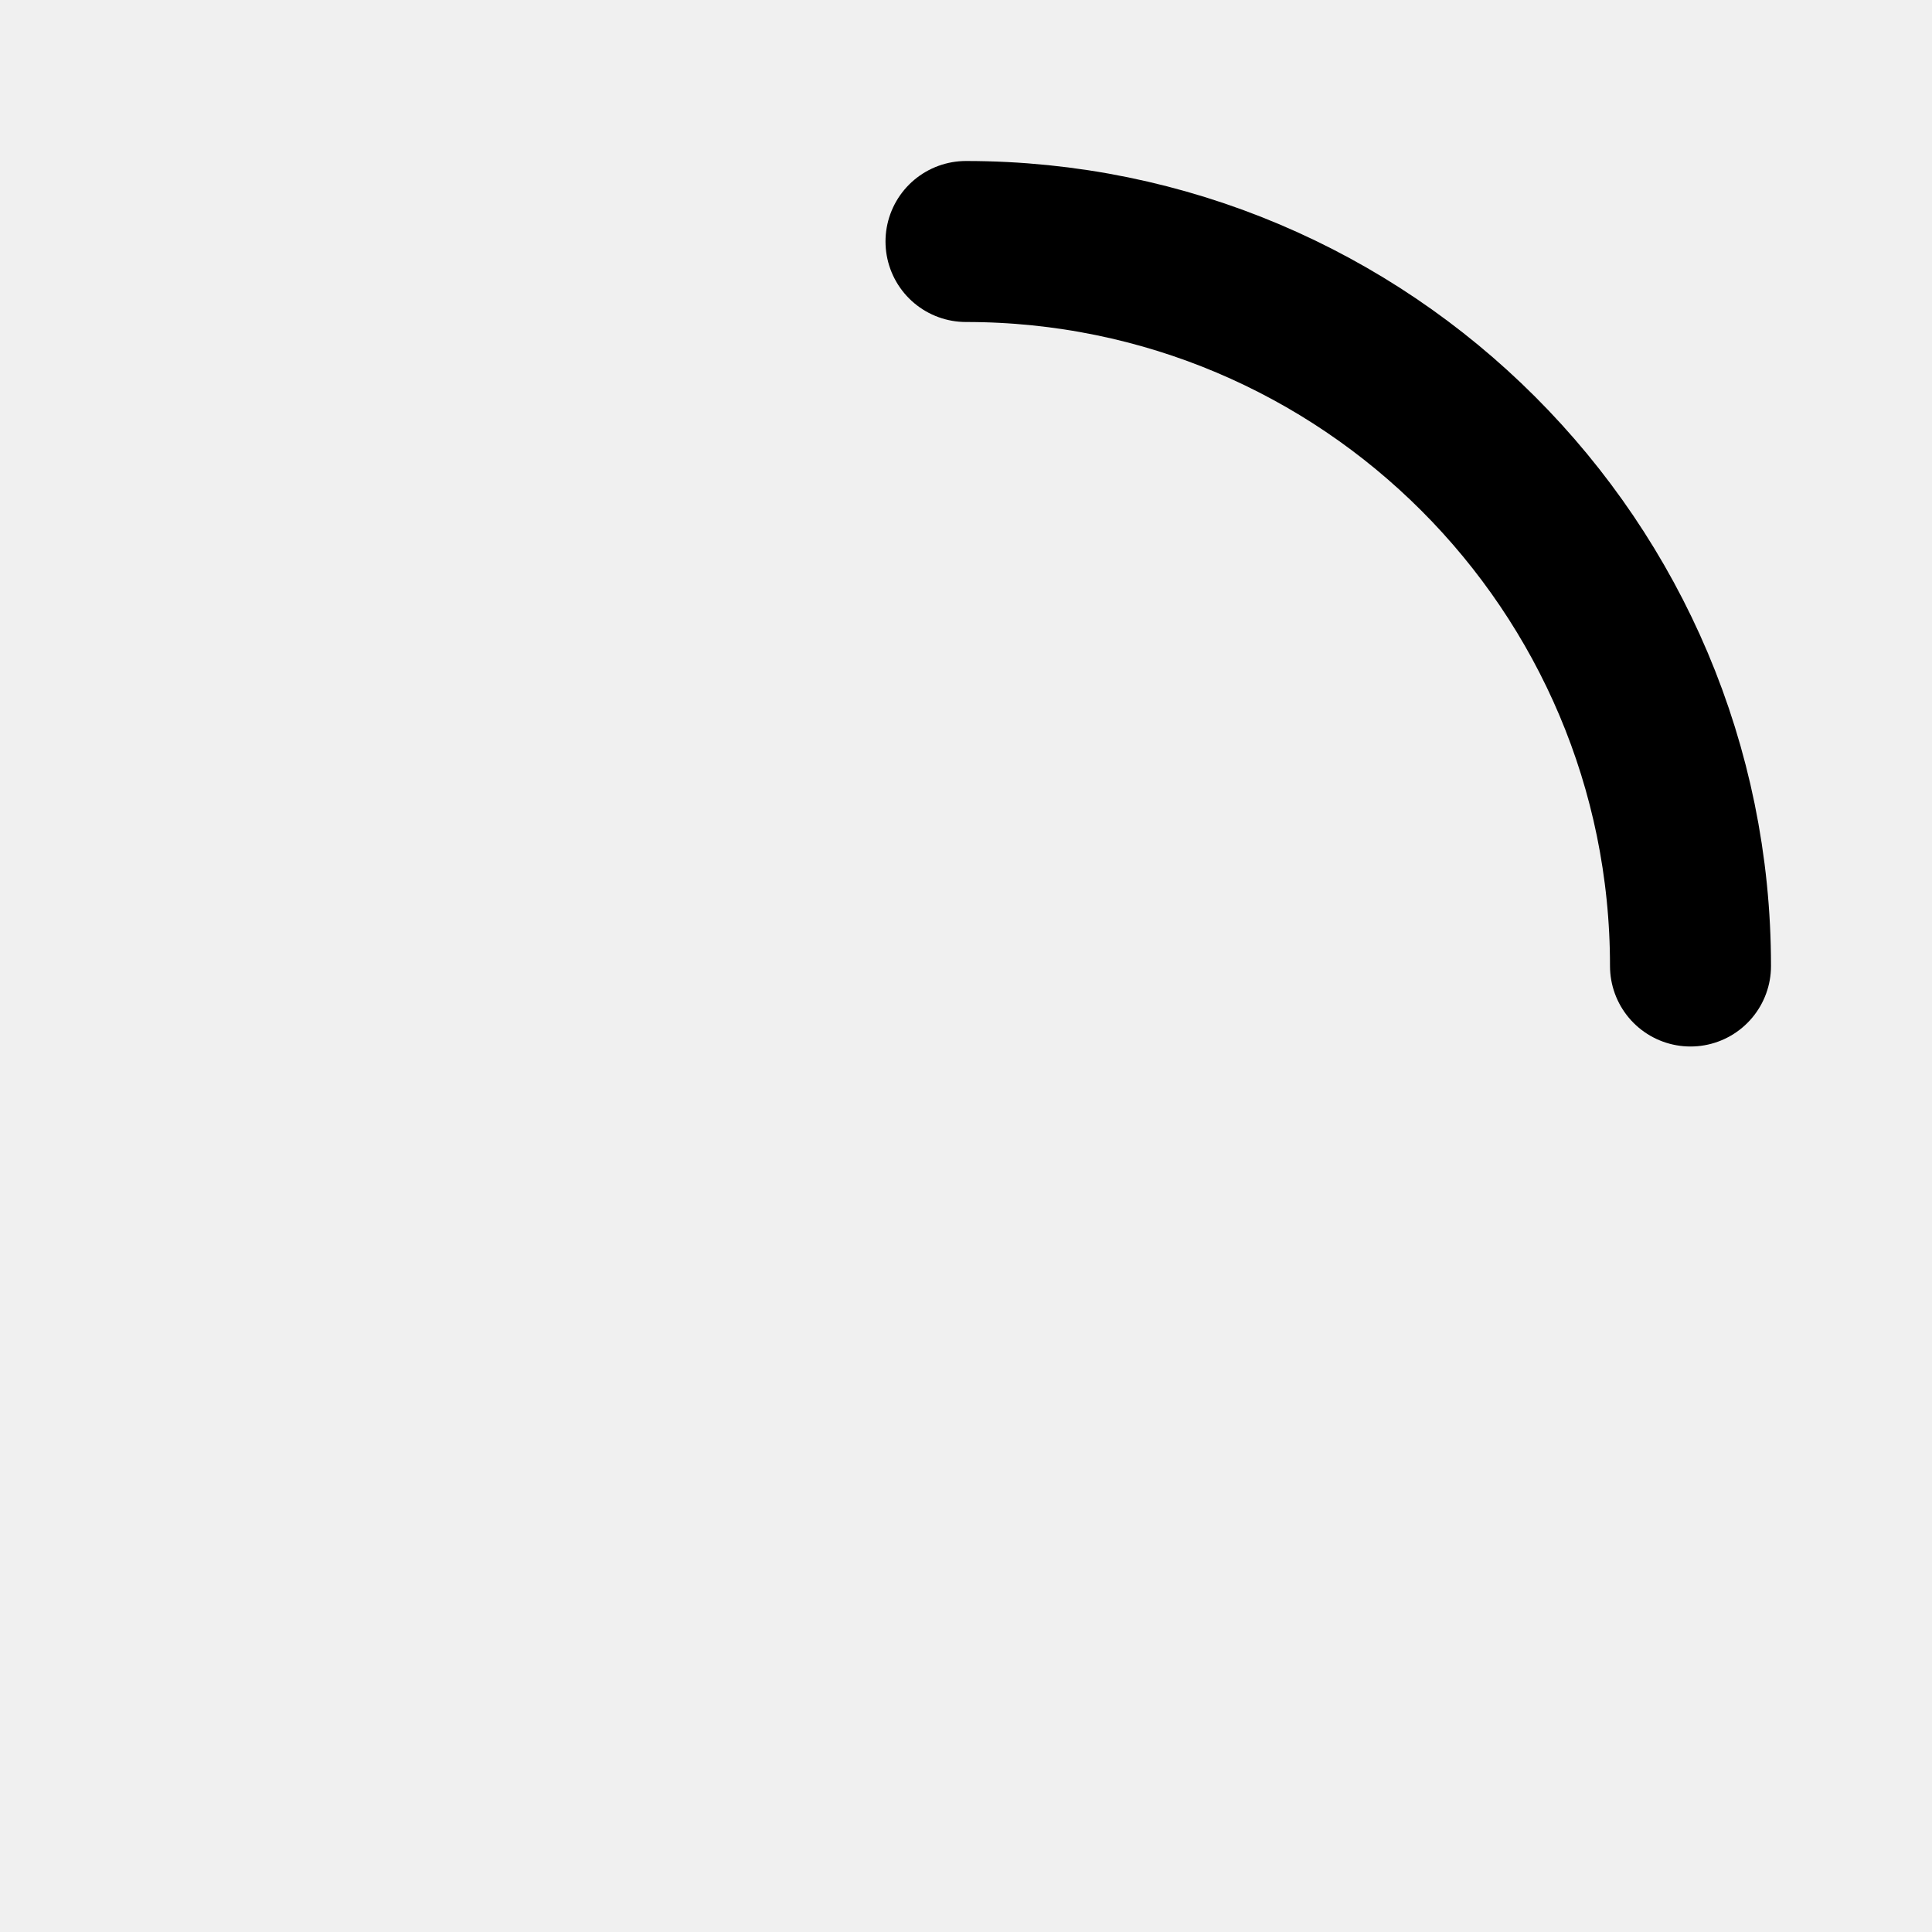
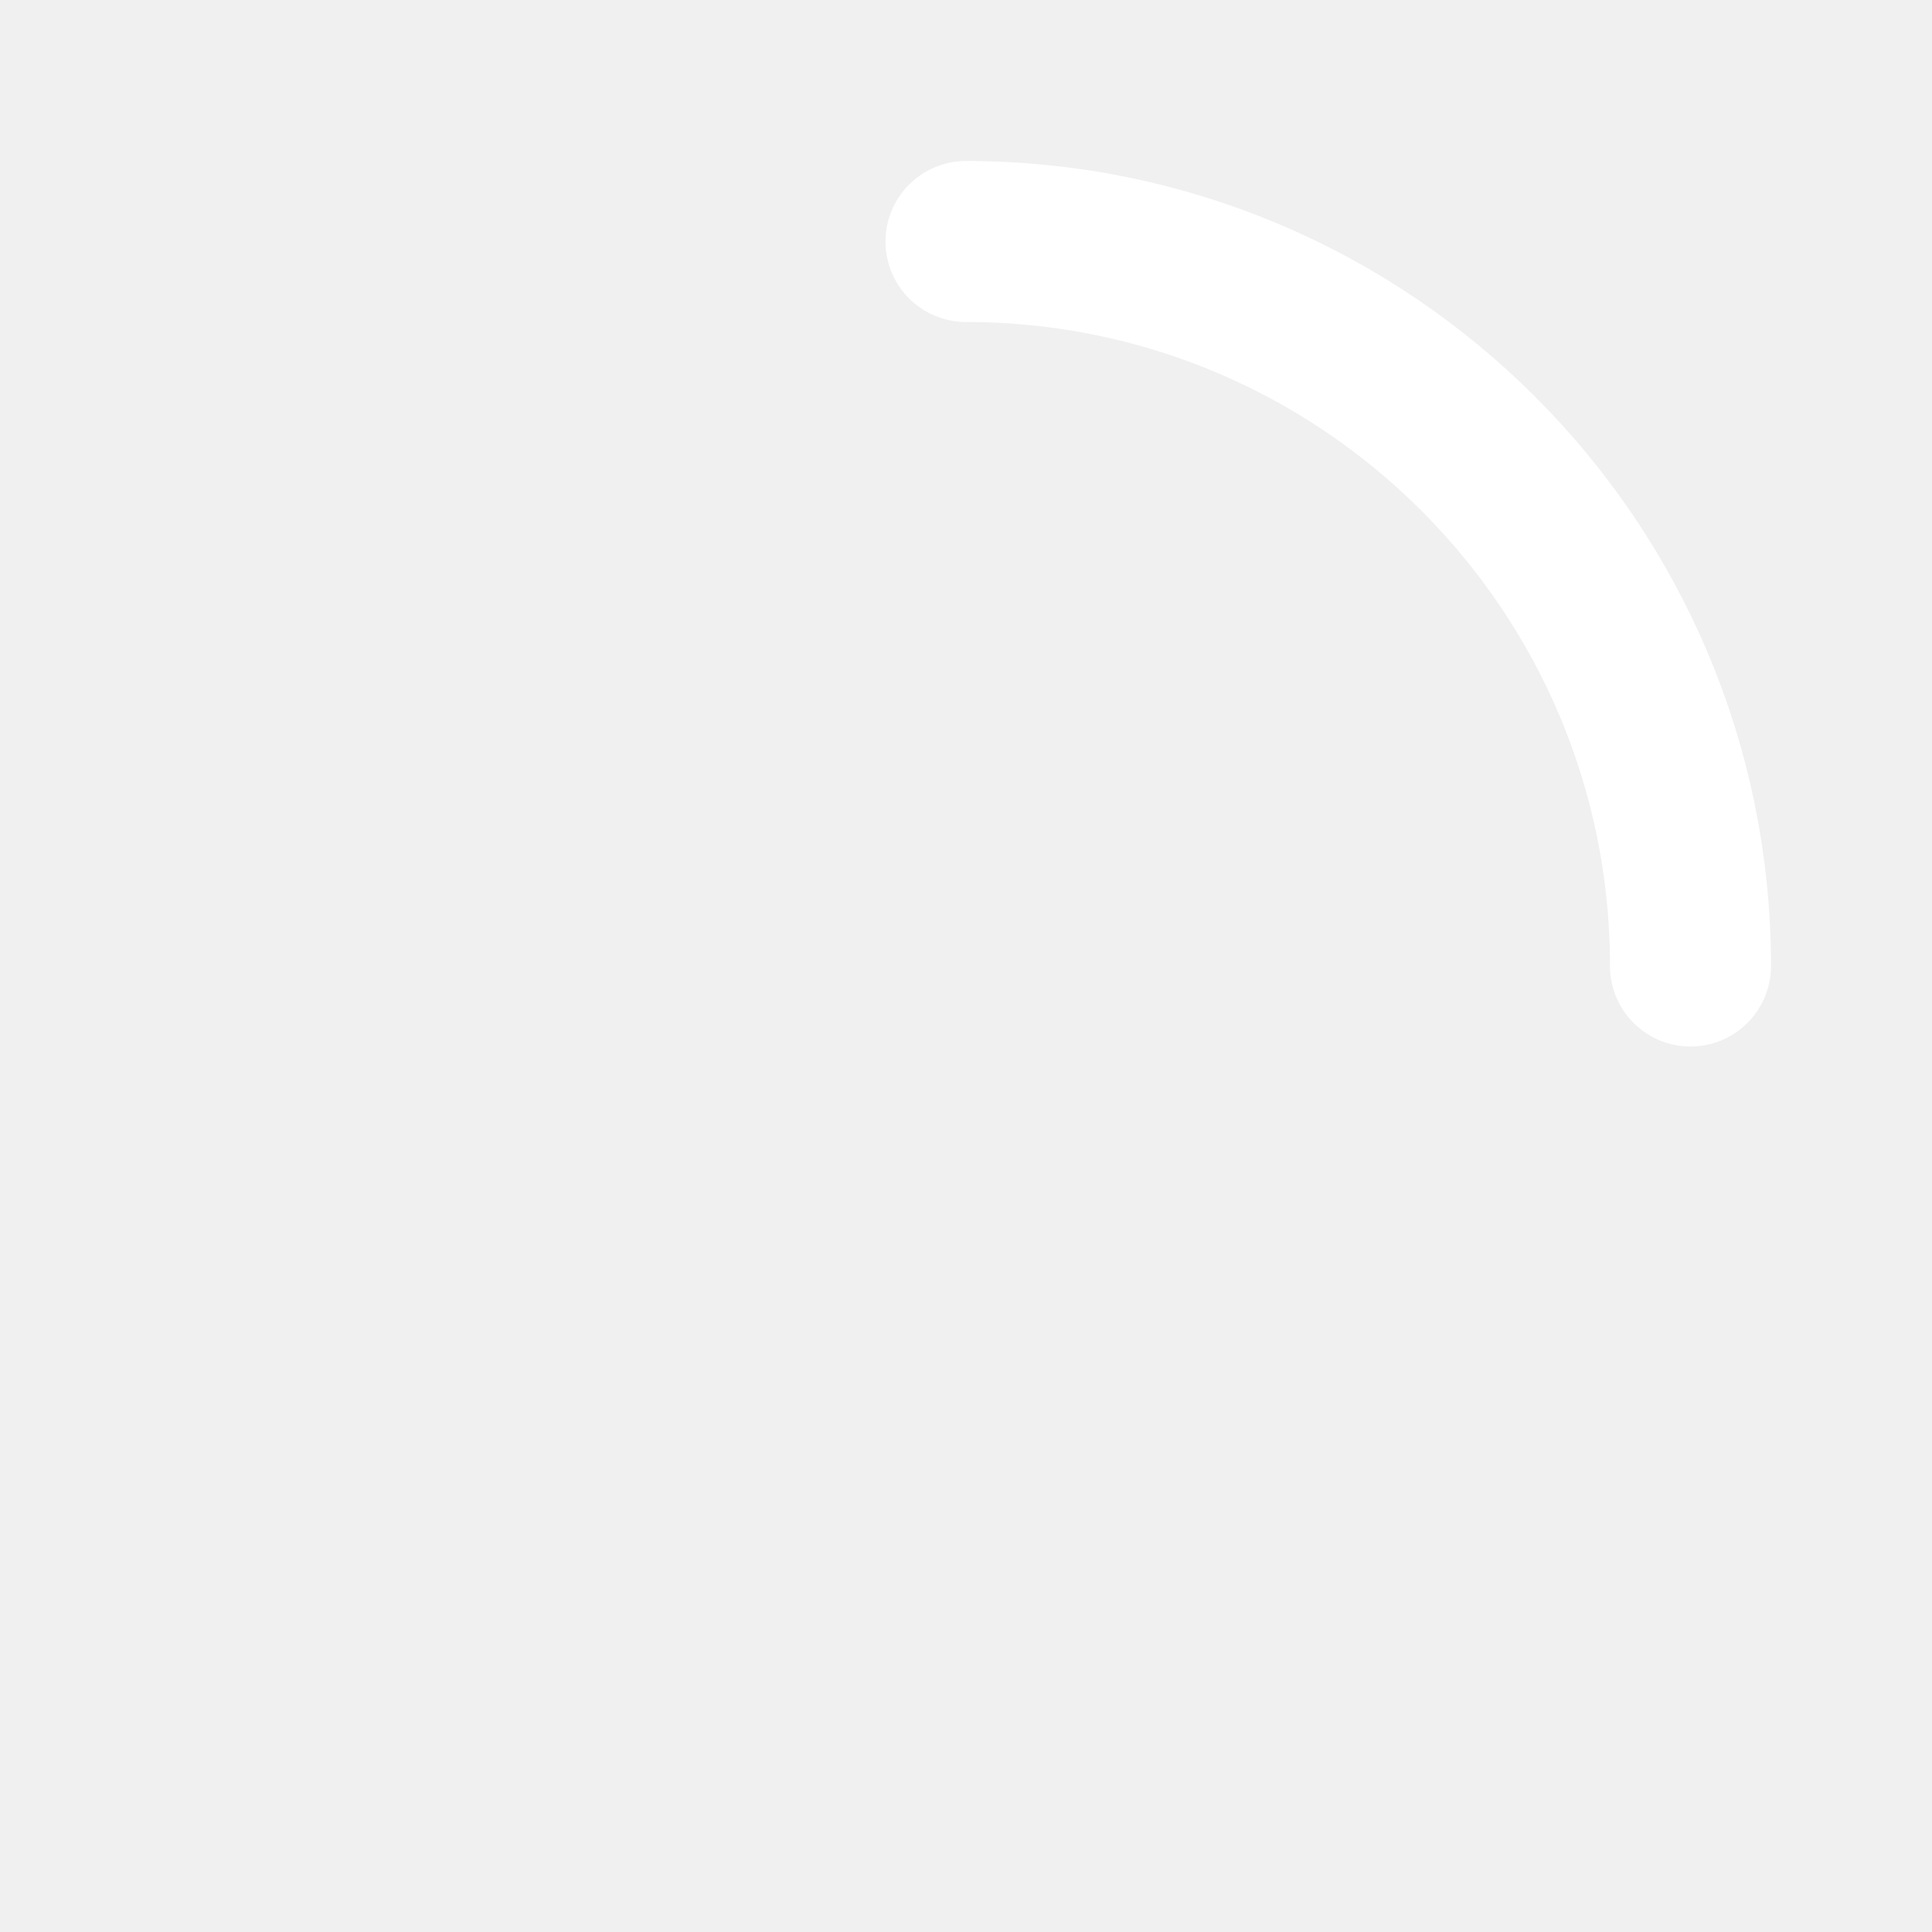
<svg xmlns="http://www.w3.org/2000/svg" width="1em" height="1em" viewBox="0 0 24 24">
-   <path fill="none" stroke="currentColor" stroke-linecap="round" stroke-linejoin="round" stroke-width="2" d="M12 3c4.97 0 9 4.03 9 9">
+   <path fill="none" stroke="#FFFFFF" stroke-linecap="round" stroke-linejoin="round" stroke-width="2" d="M12 3c4.97 0 9 4.03 9 9">
    <animateTransform attributeName="transform" dur="1.5s" repeatCount="indefinite" type="rotate" values="0 12 12;360 12 12" />
  </path>
</svg>
